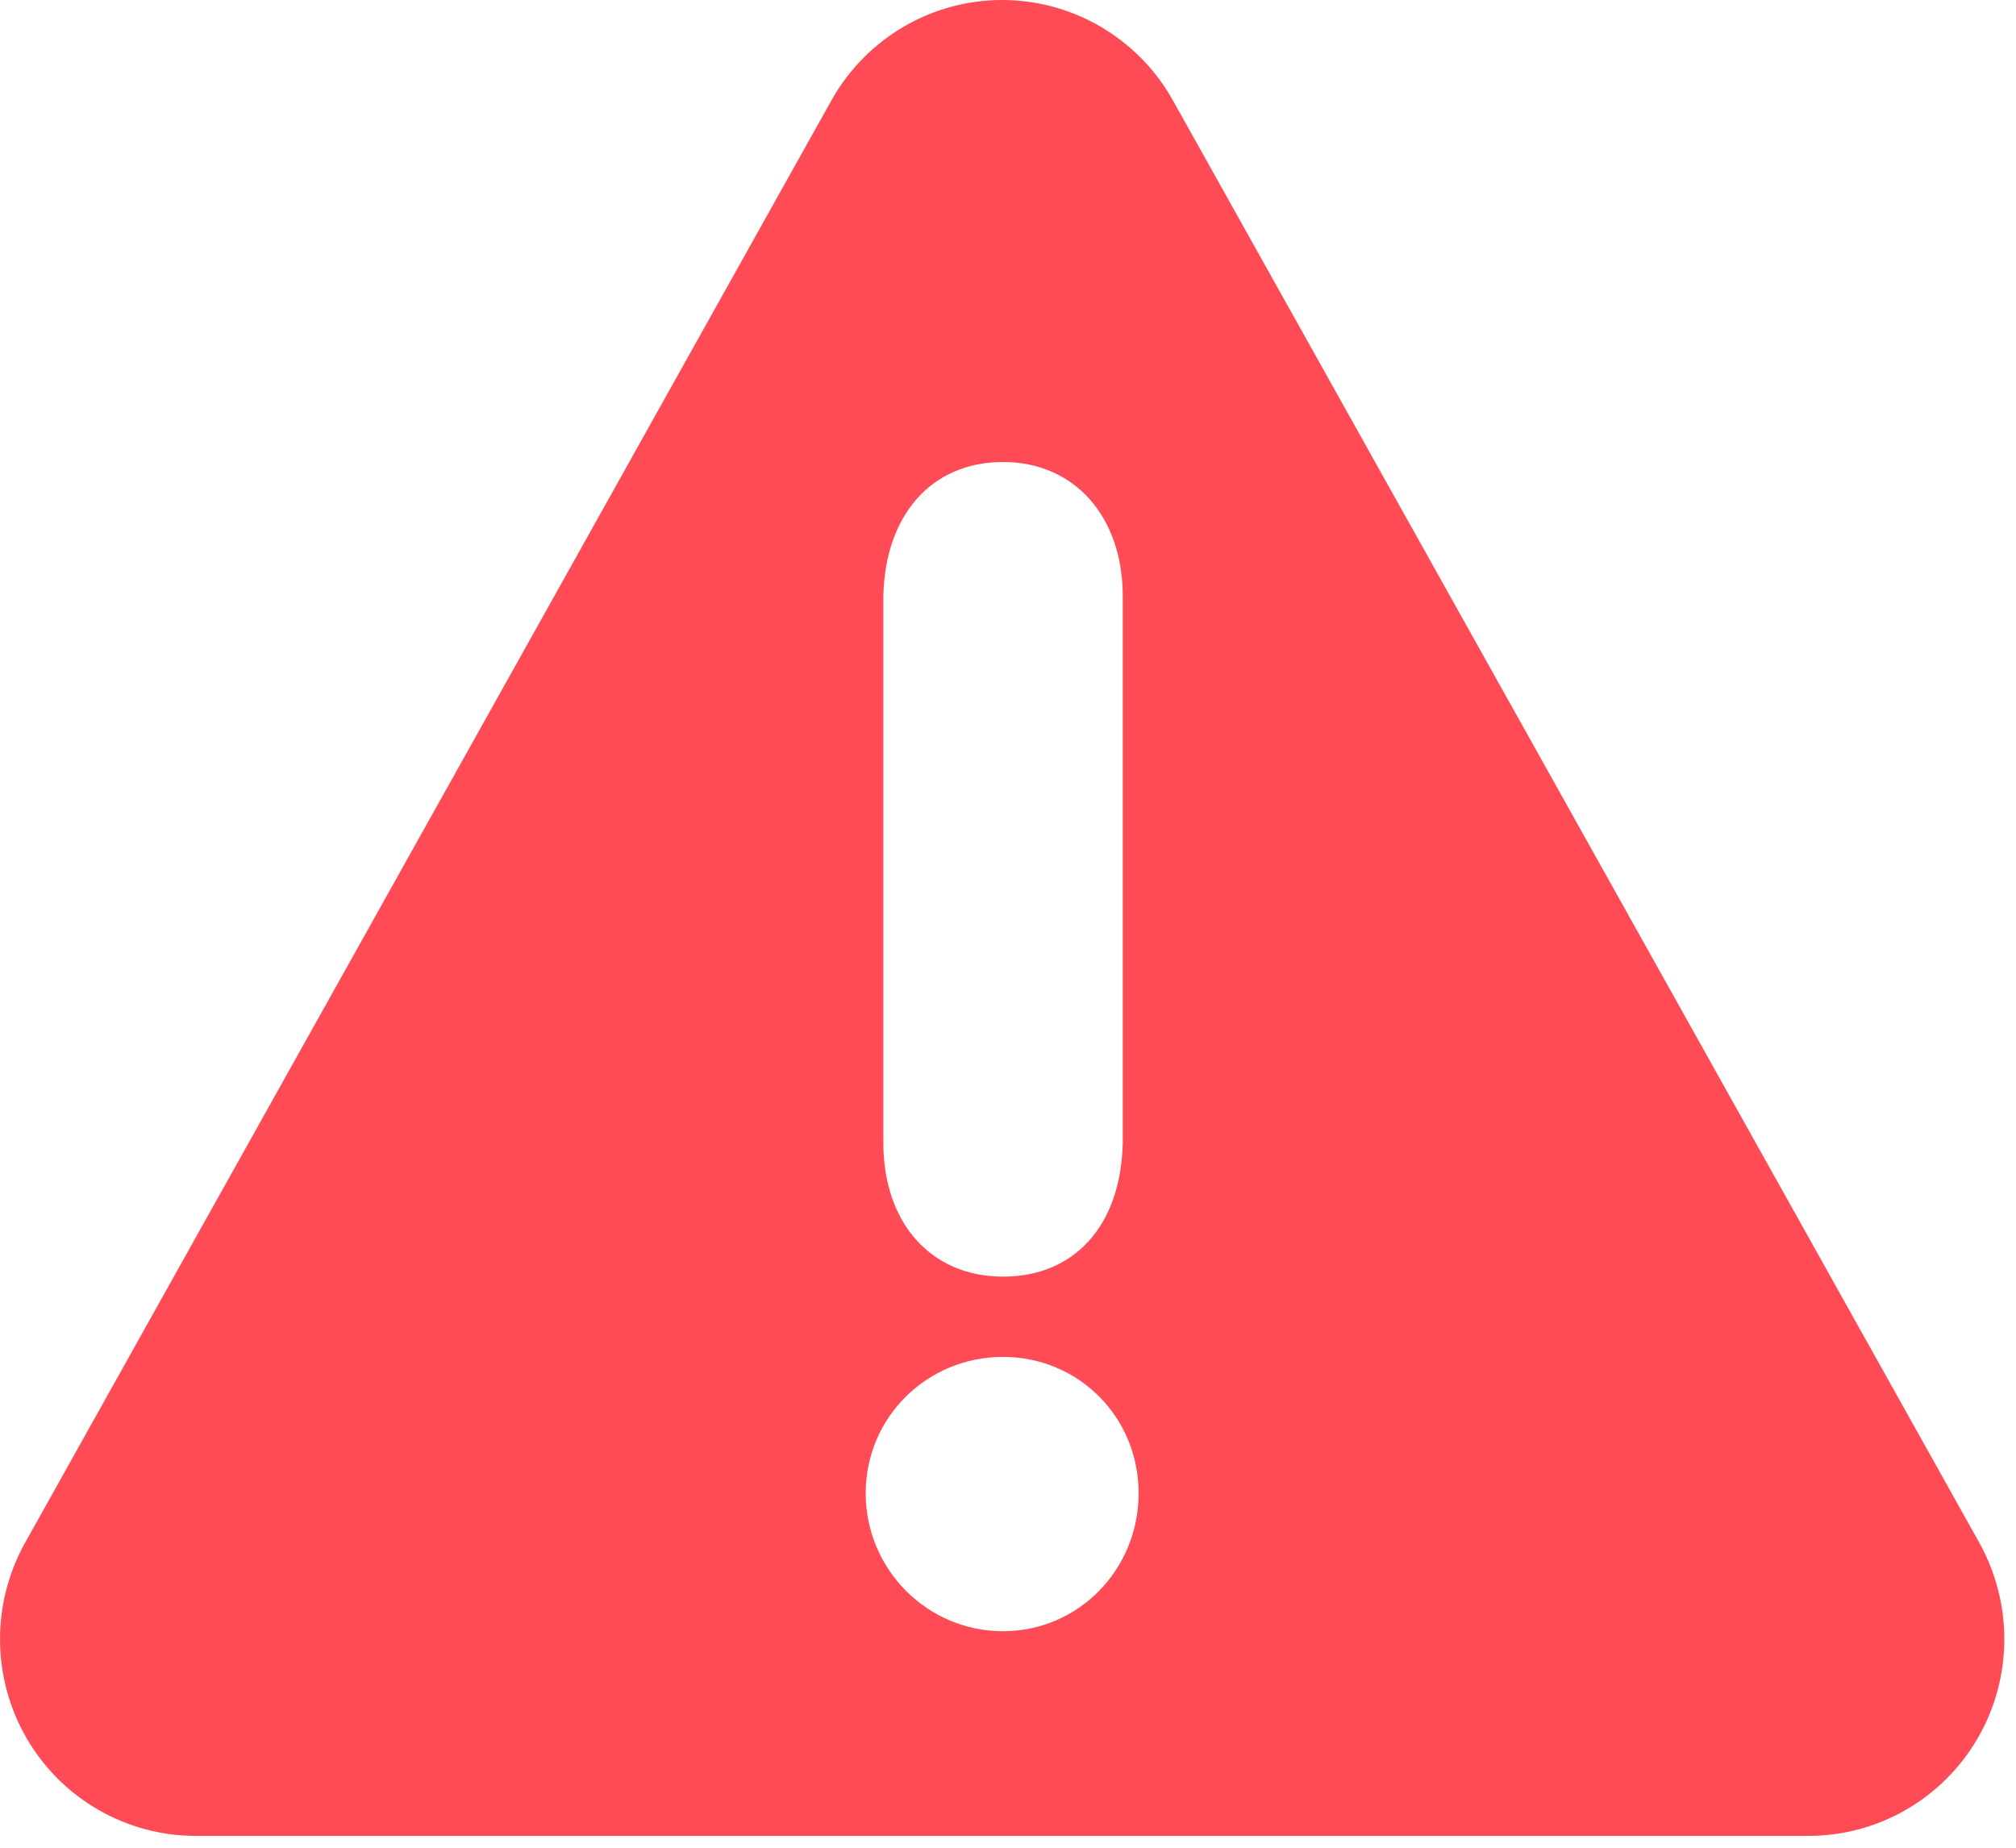
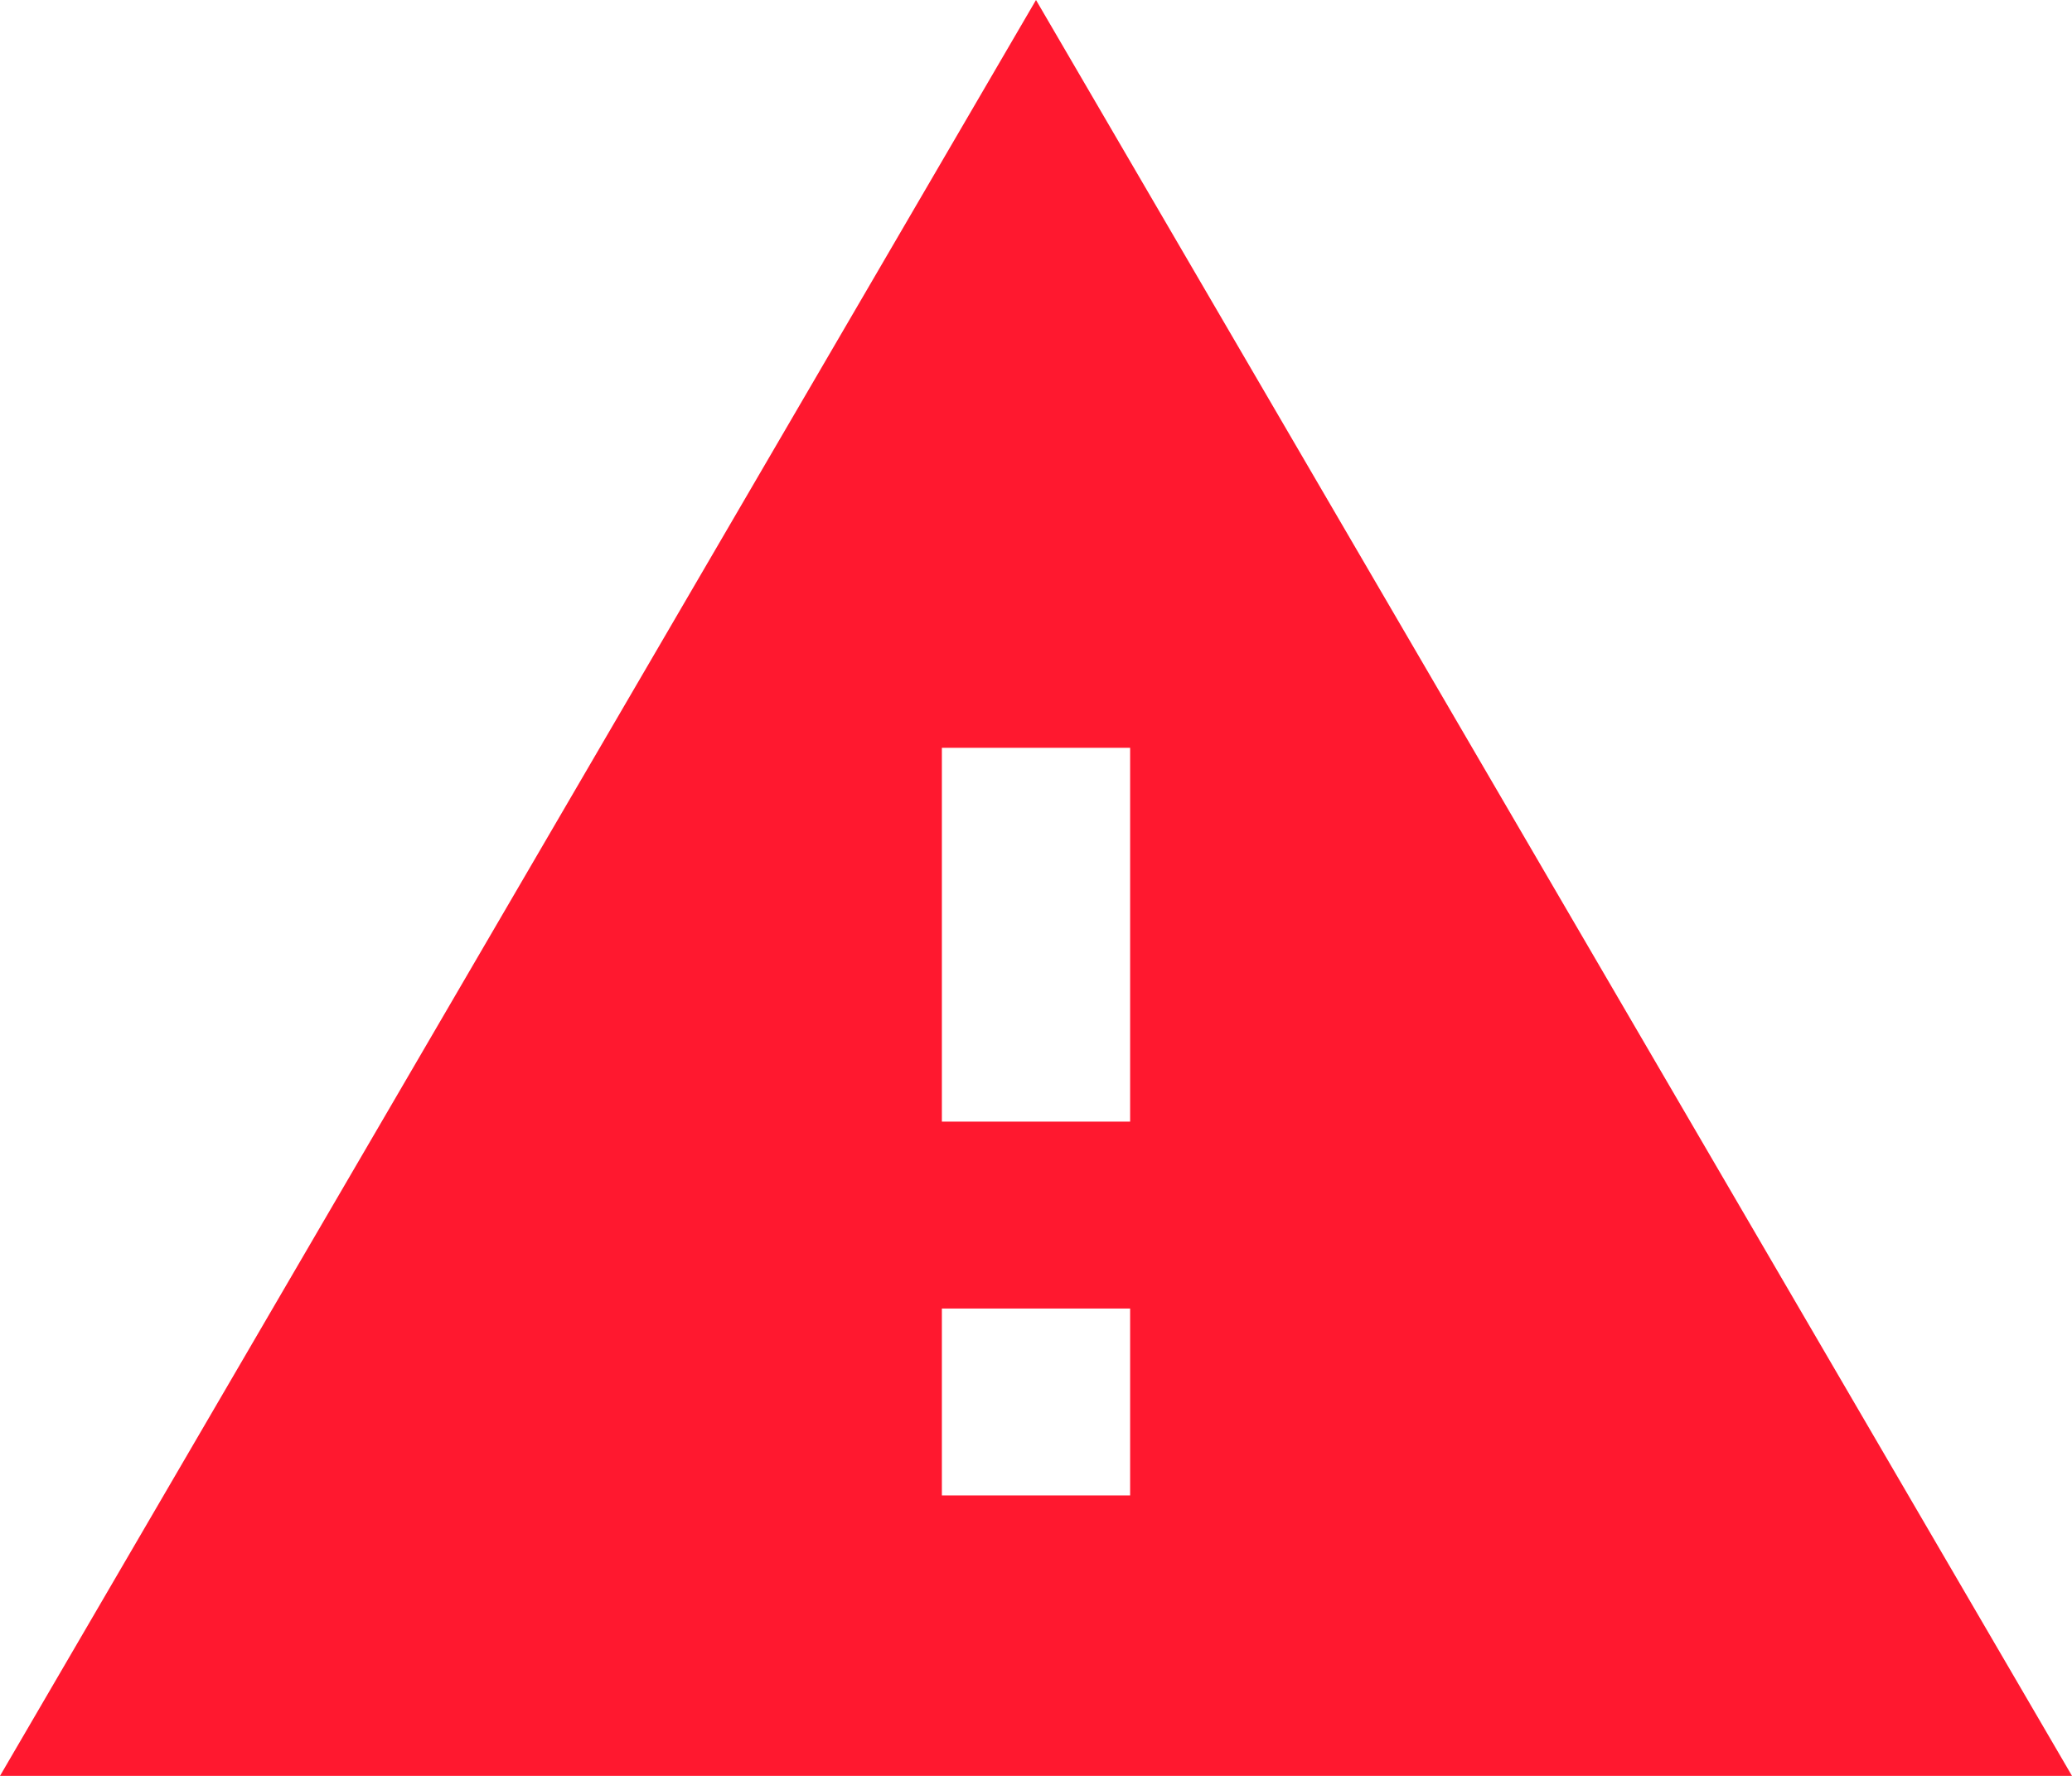
- <svg xmlns="http://www.w3.org/2000/svg" width="24" height="22" viewBox="0 0 24 22" fill="none">
-   <path d="M23.563 18.368L13.963 1.195C13.55 0.457 12.773 0 11.93 0C11.088 0 10.311 0.457 9.898 1.195L0.299 18.368C-0.106 19.094 -0.099 19.981 0.319 20.7C0.737 21.418 1.503 21.859 2.331 21.859H21.53C22.358 21.859 23.123 21.418 23.542 20.7C23.755 20.334 23.861 19.925 23.861 19.516C23.861 19.12 23.761 18.725 23.563 18.368ZM10.516 13.297V7.425V7.097C10.536 6.136 11.086 5.501 11.941 5.501C12.796 5.501 13.366 6.156 13.366 7.097V7.425V13.297V13.605C13.346 14.587 12.796 15.2 11.941 15.2C11.086 15.2 10.516 14.566 10.516 13.605V13.297ZM11.94 19.422C11.039 19.422 10.306 18.686 10.306 17.779C10.306 16.873 11.038 16.156 11.94 16.156C12.841 16.156 13.555 16.873 13.555 17.779C13.555 18.686 12.841 19.422 11.94 19.422Z" fill="#FF4B55" />
+ <svg xmlns="http://www.w3.org/2000/svg" width="14" height="12" viewBox="0 0 14 12" fill="none">
+   <path d="M0 12H14L7 0L0 12ZM7.636 10.105H6.364V8.842H7.636V10.105ZM7.636 7.579H6.364V5.053H7.636V7.579Z" fill="#FF182F" />
</svg>
